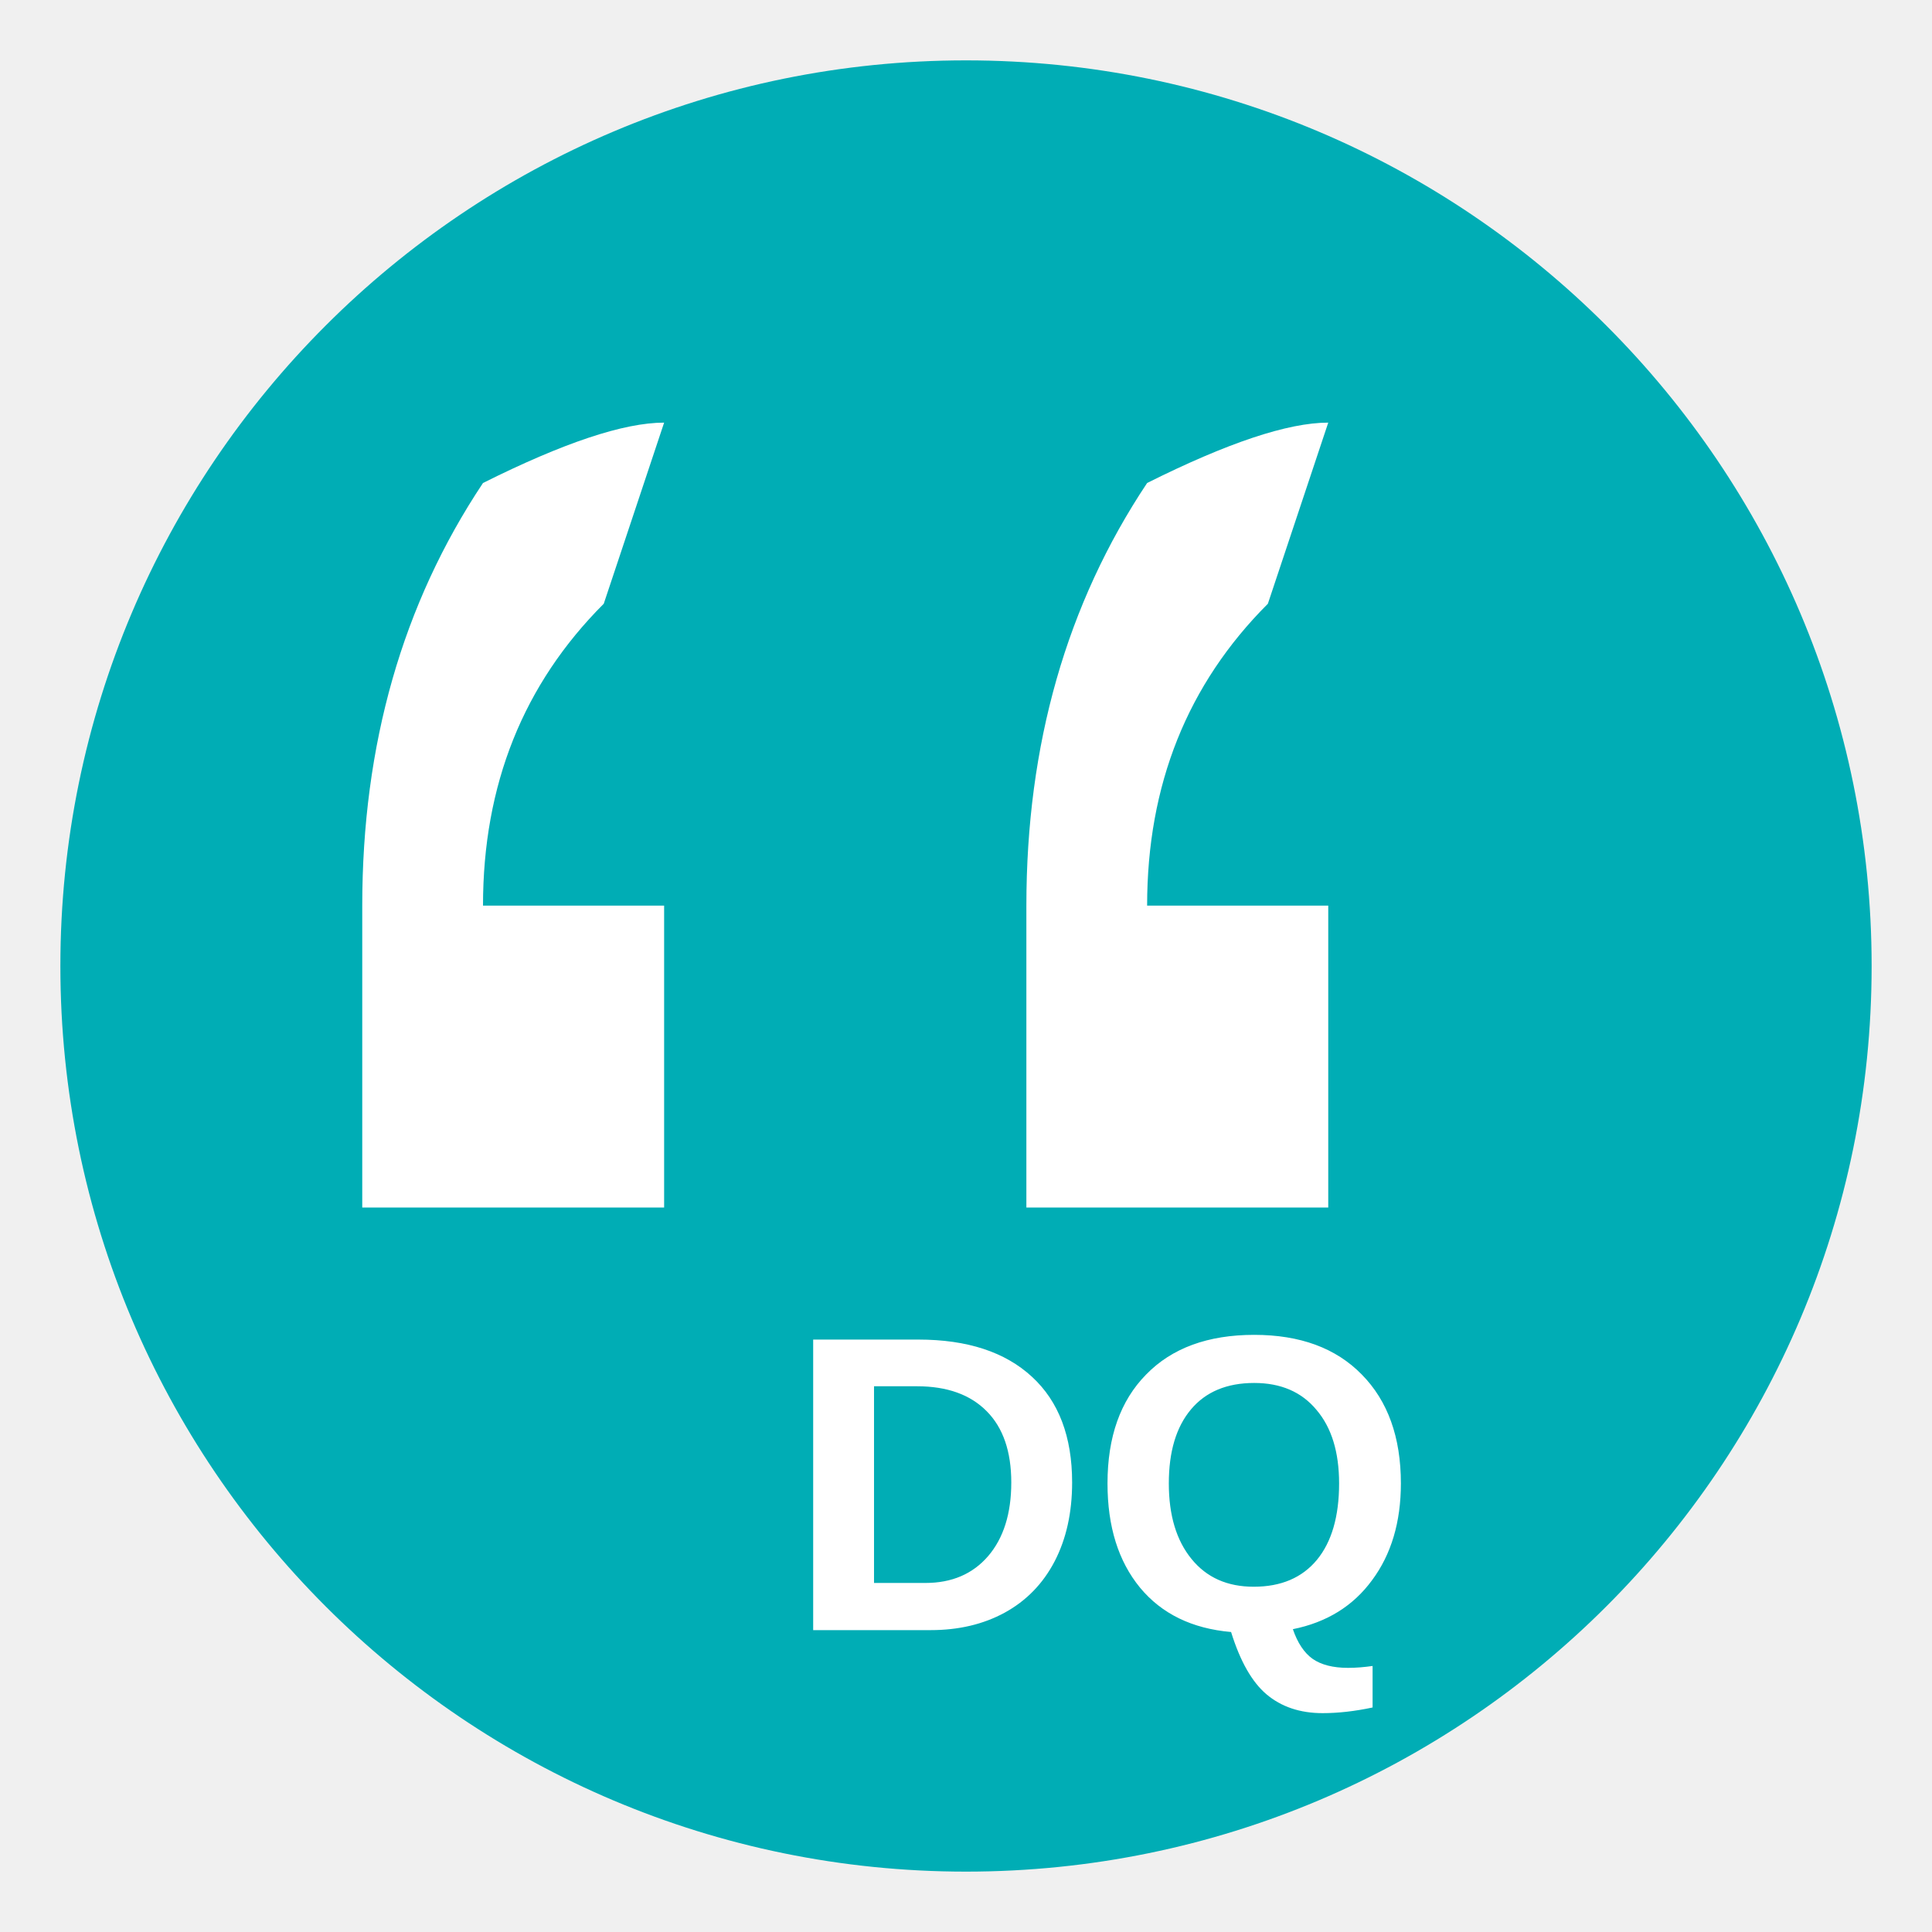
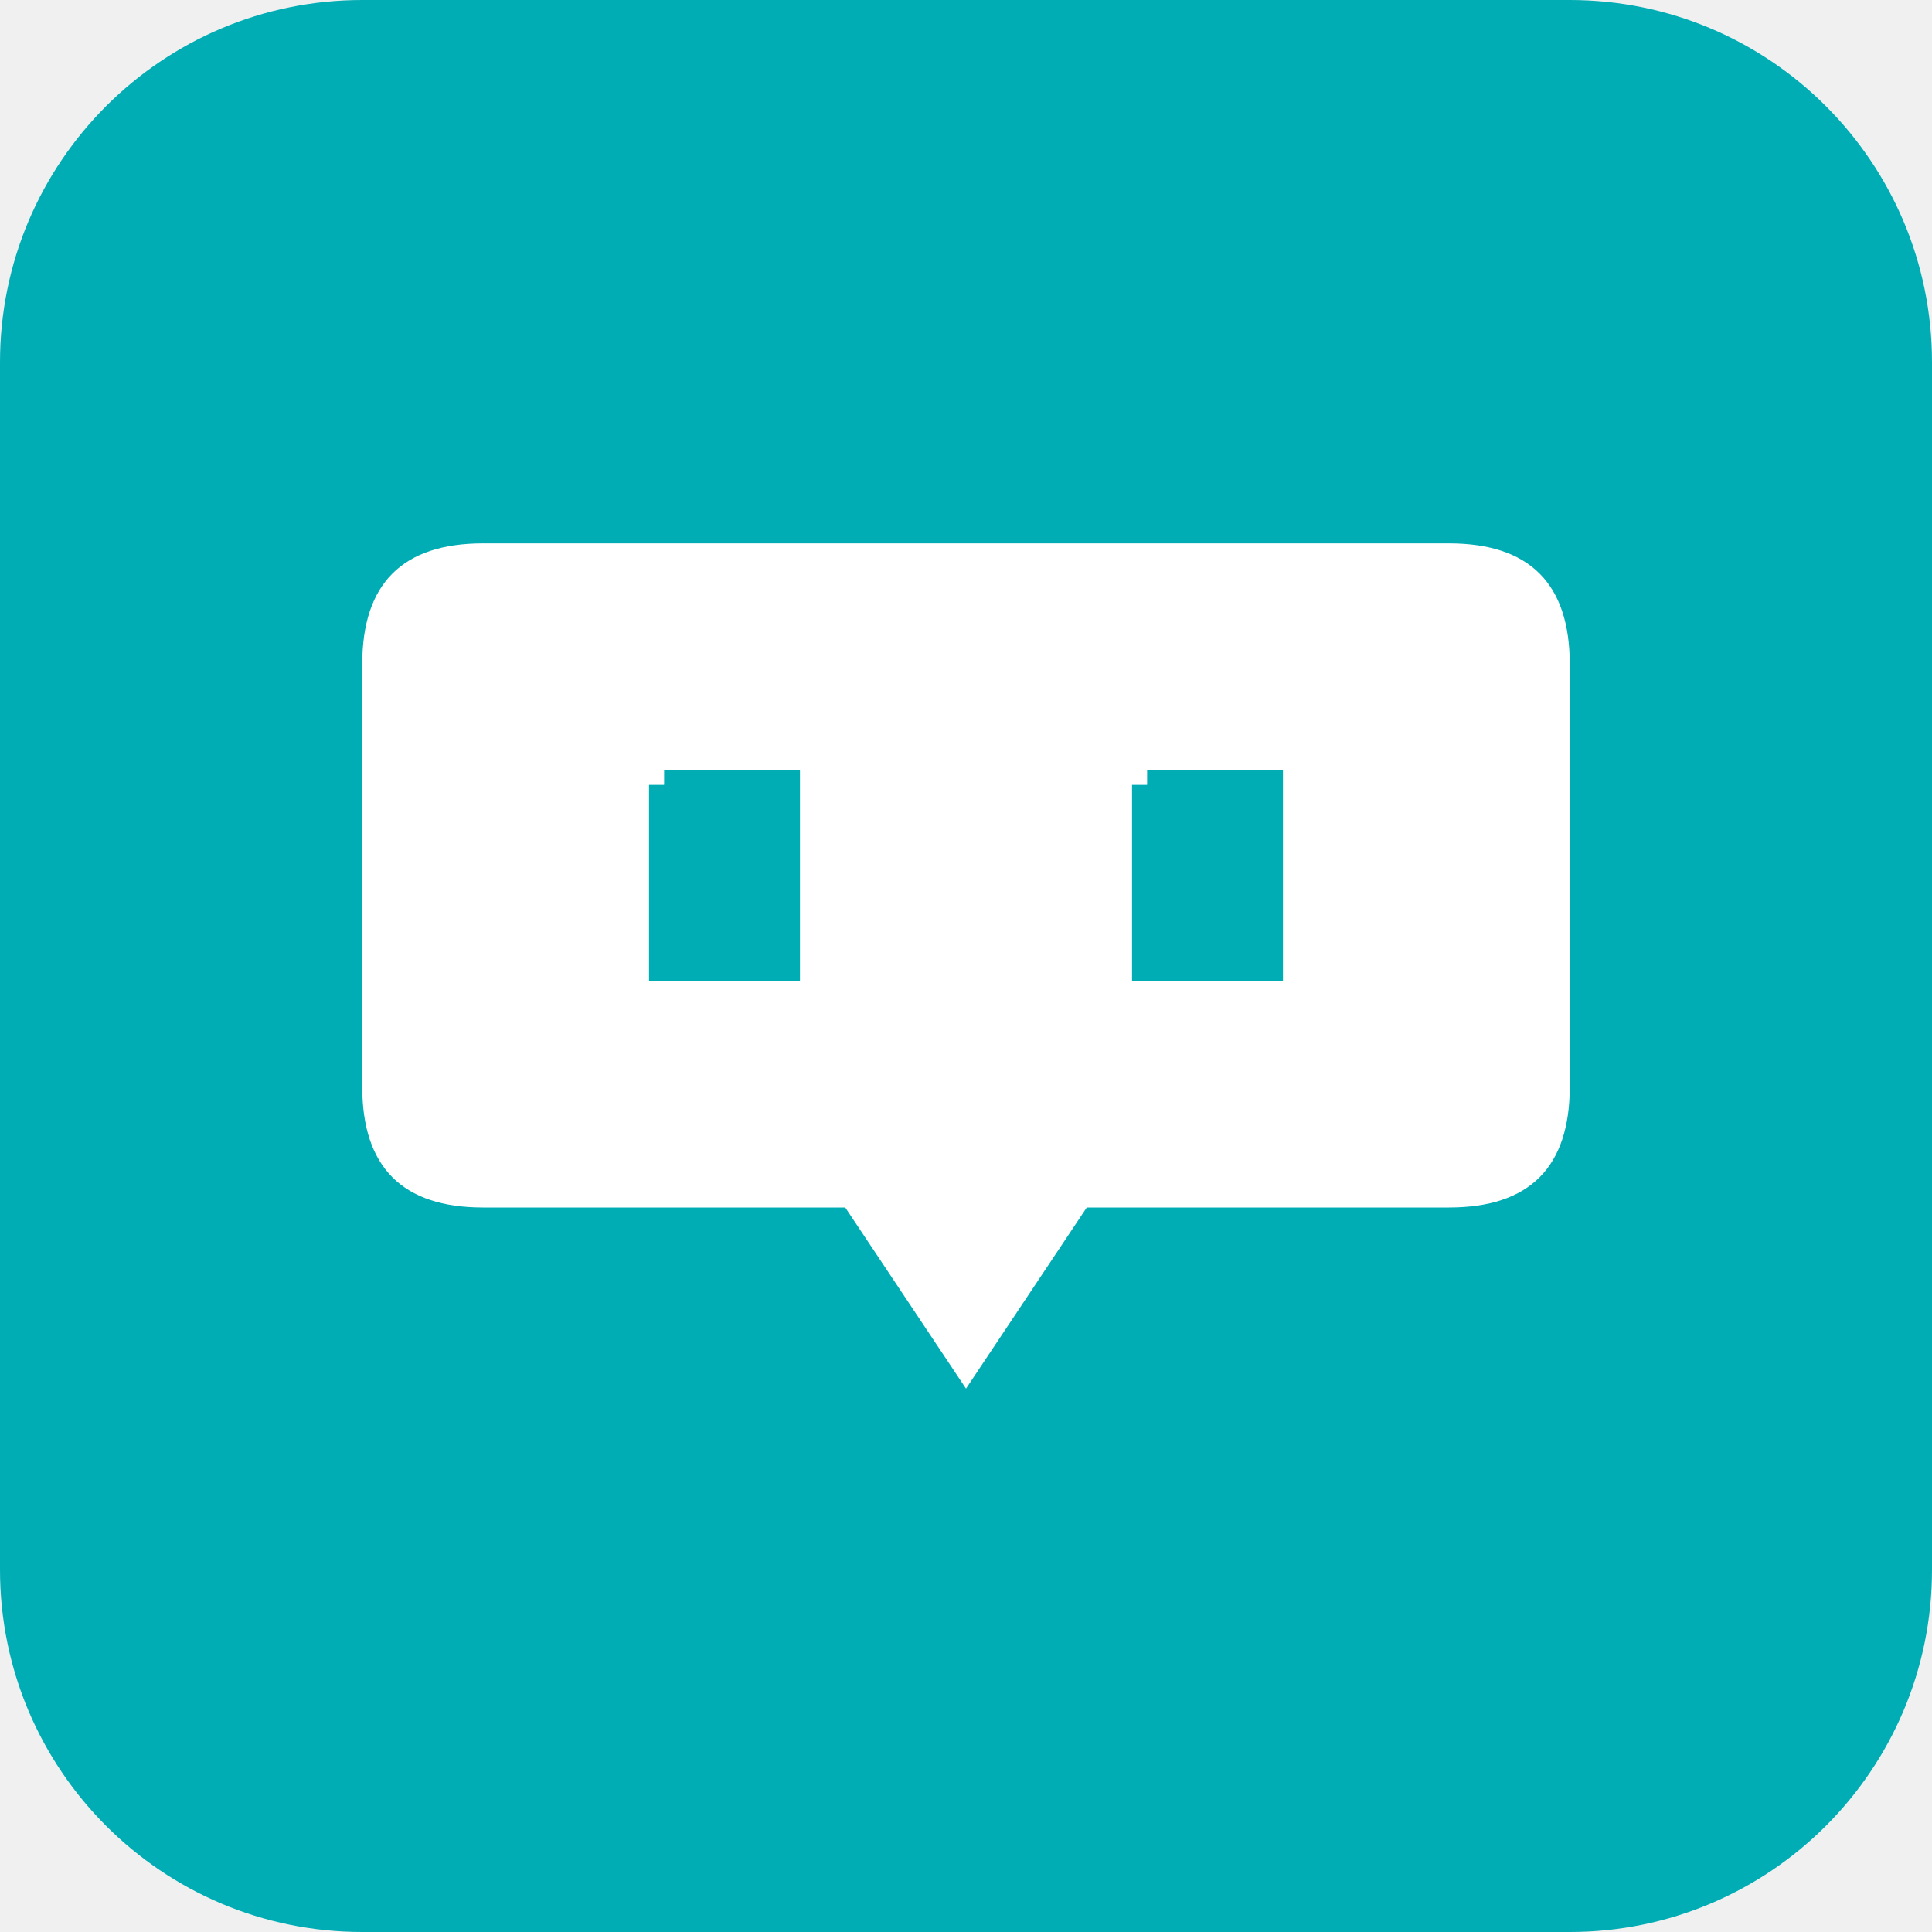
<svg xmlns="http://www.w3.org/2000/svg" viewBox="0 0 64 64" width="64" height="64">
-   <circle cx="32" cy="32" r="30" fill="#00ADB5" />
-   <path d="M20 20 Q16 24 16 30 L22 30 L22 40 L12 40 L12 30 Q12 22 16 16 Q20 14 22 14 Z" fill="white" />
-   <path d="M42 20 Q38 24 38 30 L44 30 L44 40 L34 40 L34 30 Q34 22 38 16 Q42 14 44 14 Z" fill="white" />
-   <text x="26" y="54" font-family="Arial" font-weight="bold" font-size="14" fill="white">DQ</text>
+   <rect width="64" height="64" rx="12" fill="#00ADB5" />
+   <path d="M16 18 L48 18 Q52 18 52 22 L52 36 Q52 40 48 40 L36 40 L32 46 L28 40 L16 40 Q12 40 12 36 L12 22 Q12 18 16 18 Z" fill="white" />
+   <path d="M22 26 L22 32 L26 32 L26 26 L22 26 M38 26 L38 32 L42 32 L42 26 L38 26" fill="#00ADB5" stroke="#00ADB5" stroke-width="1" />
</svg>
